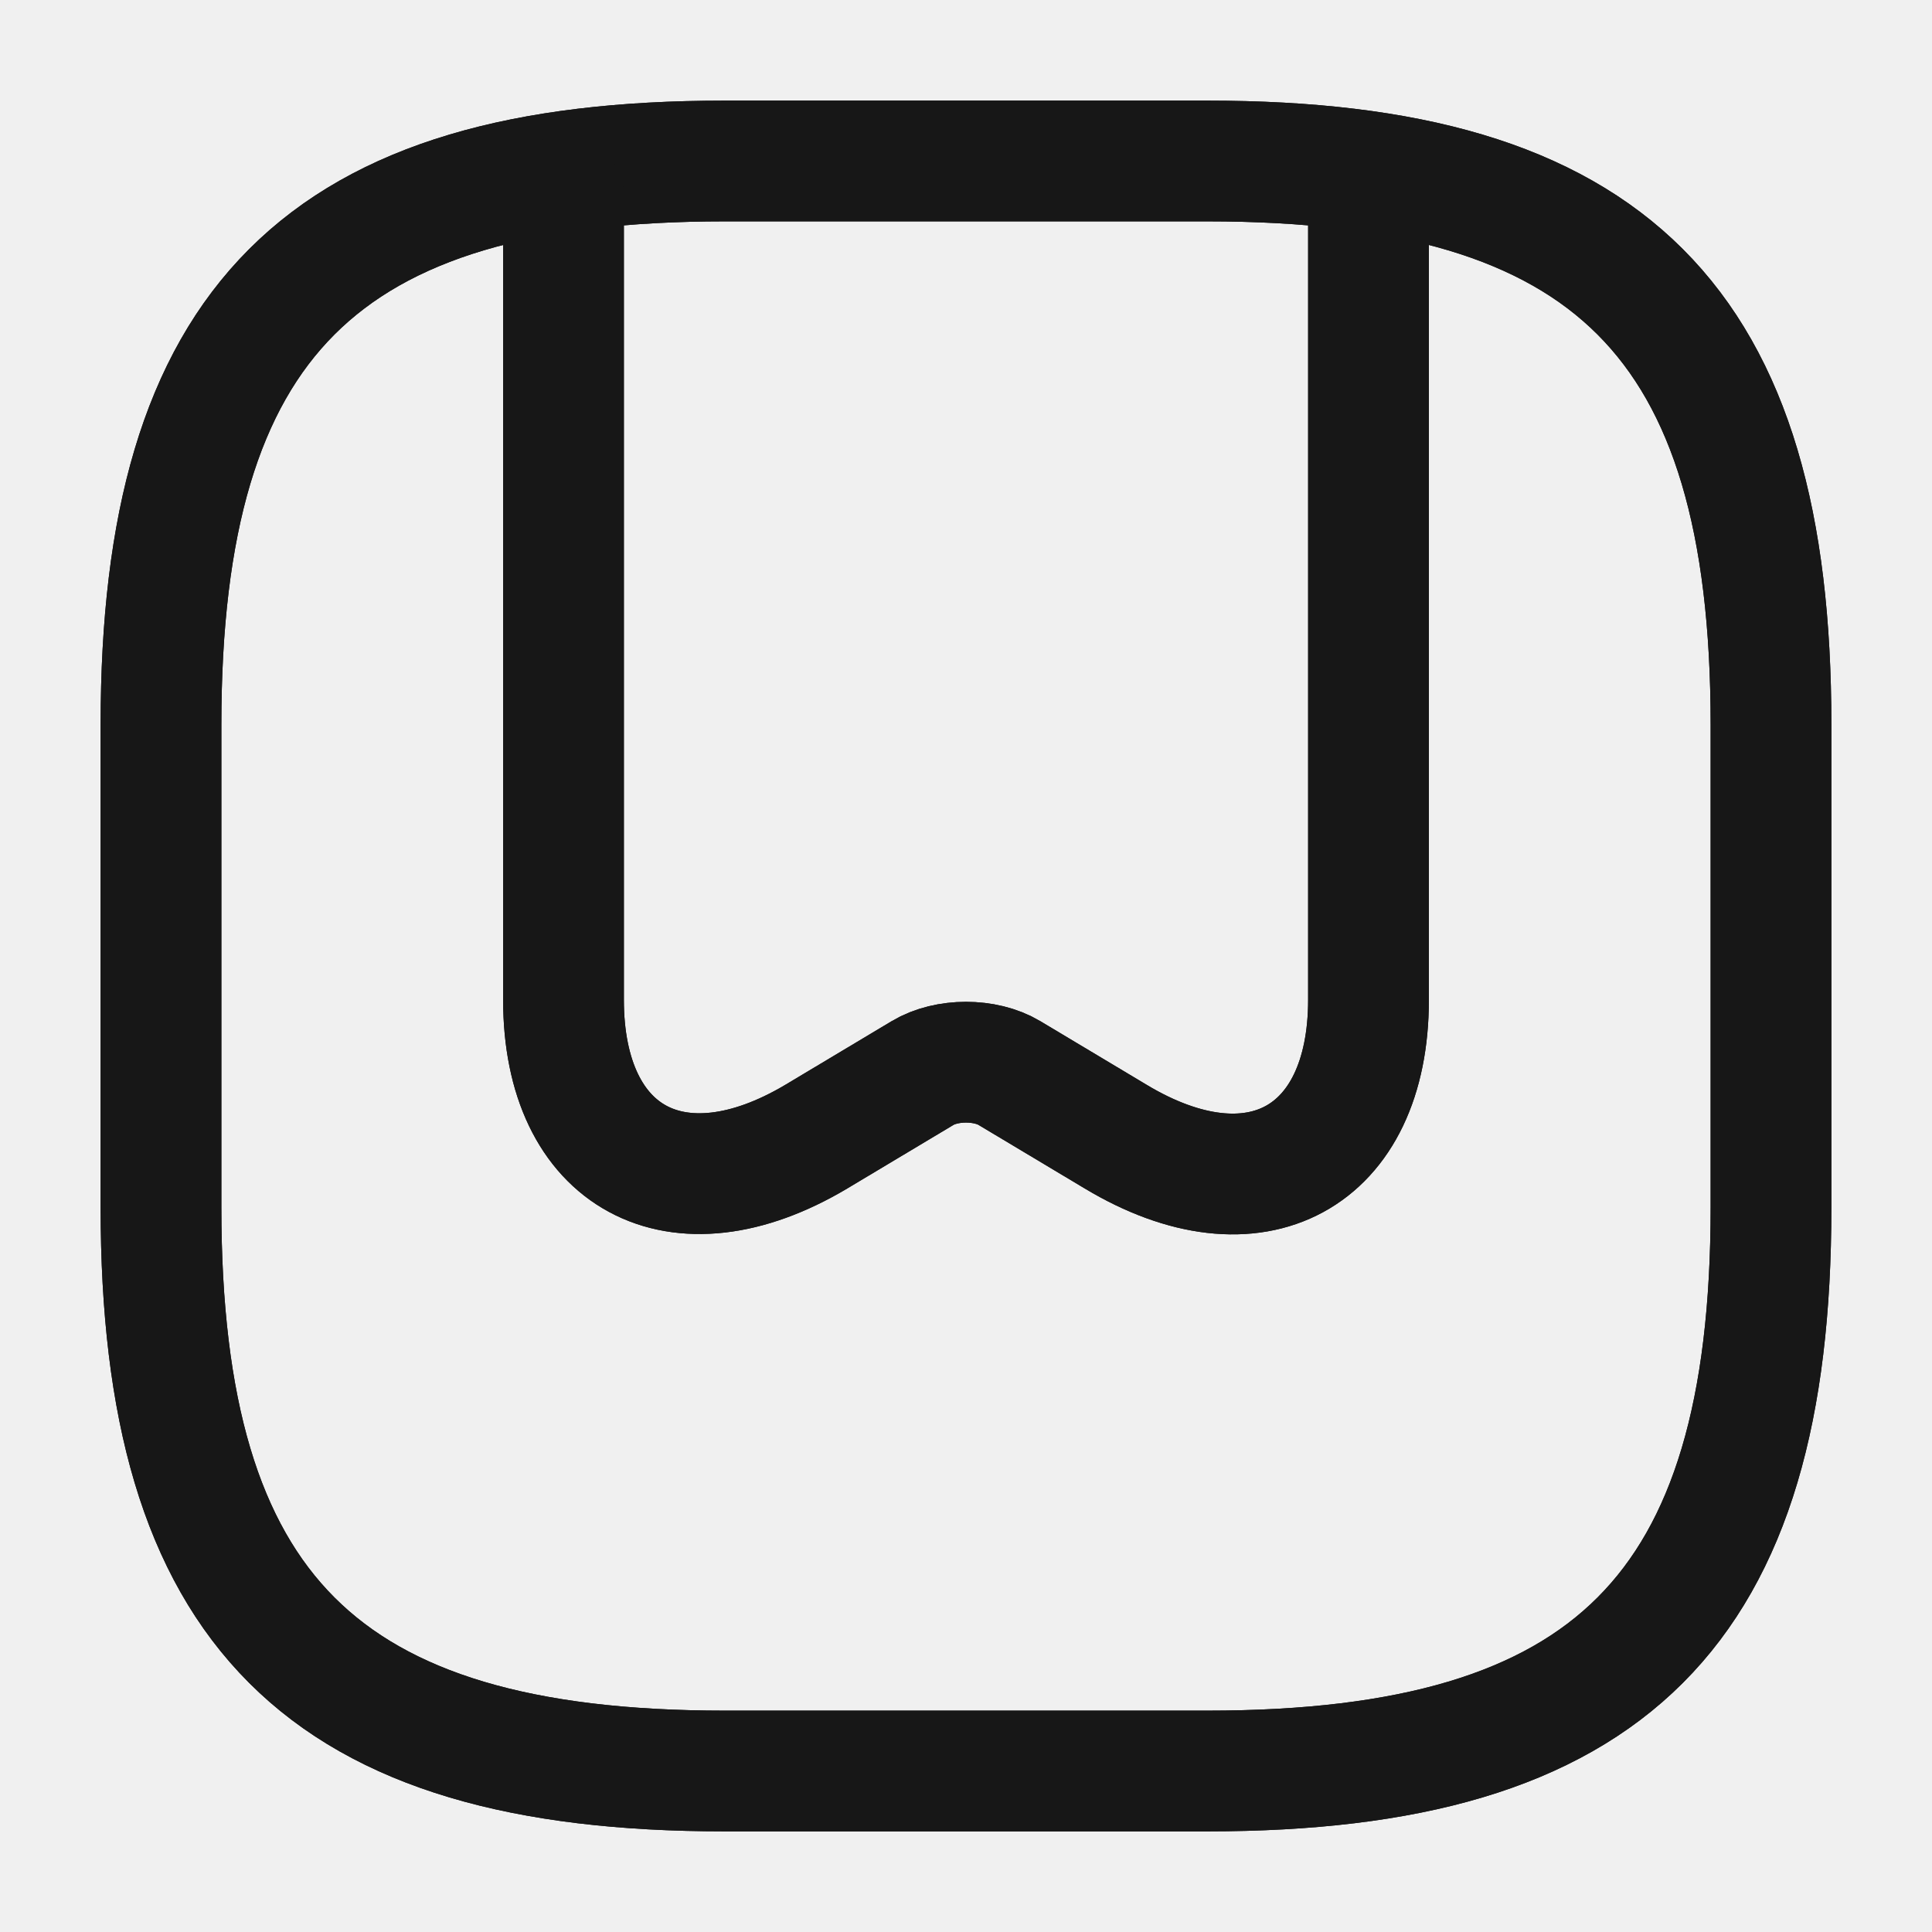
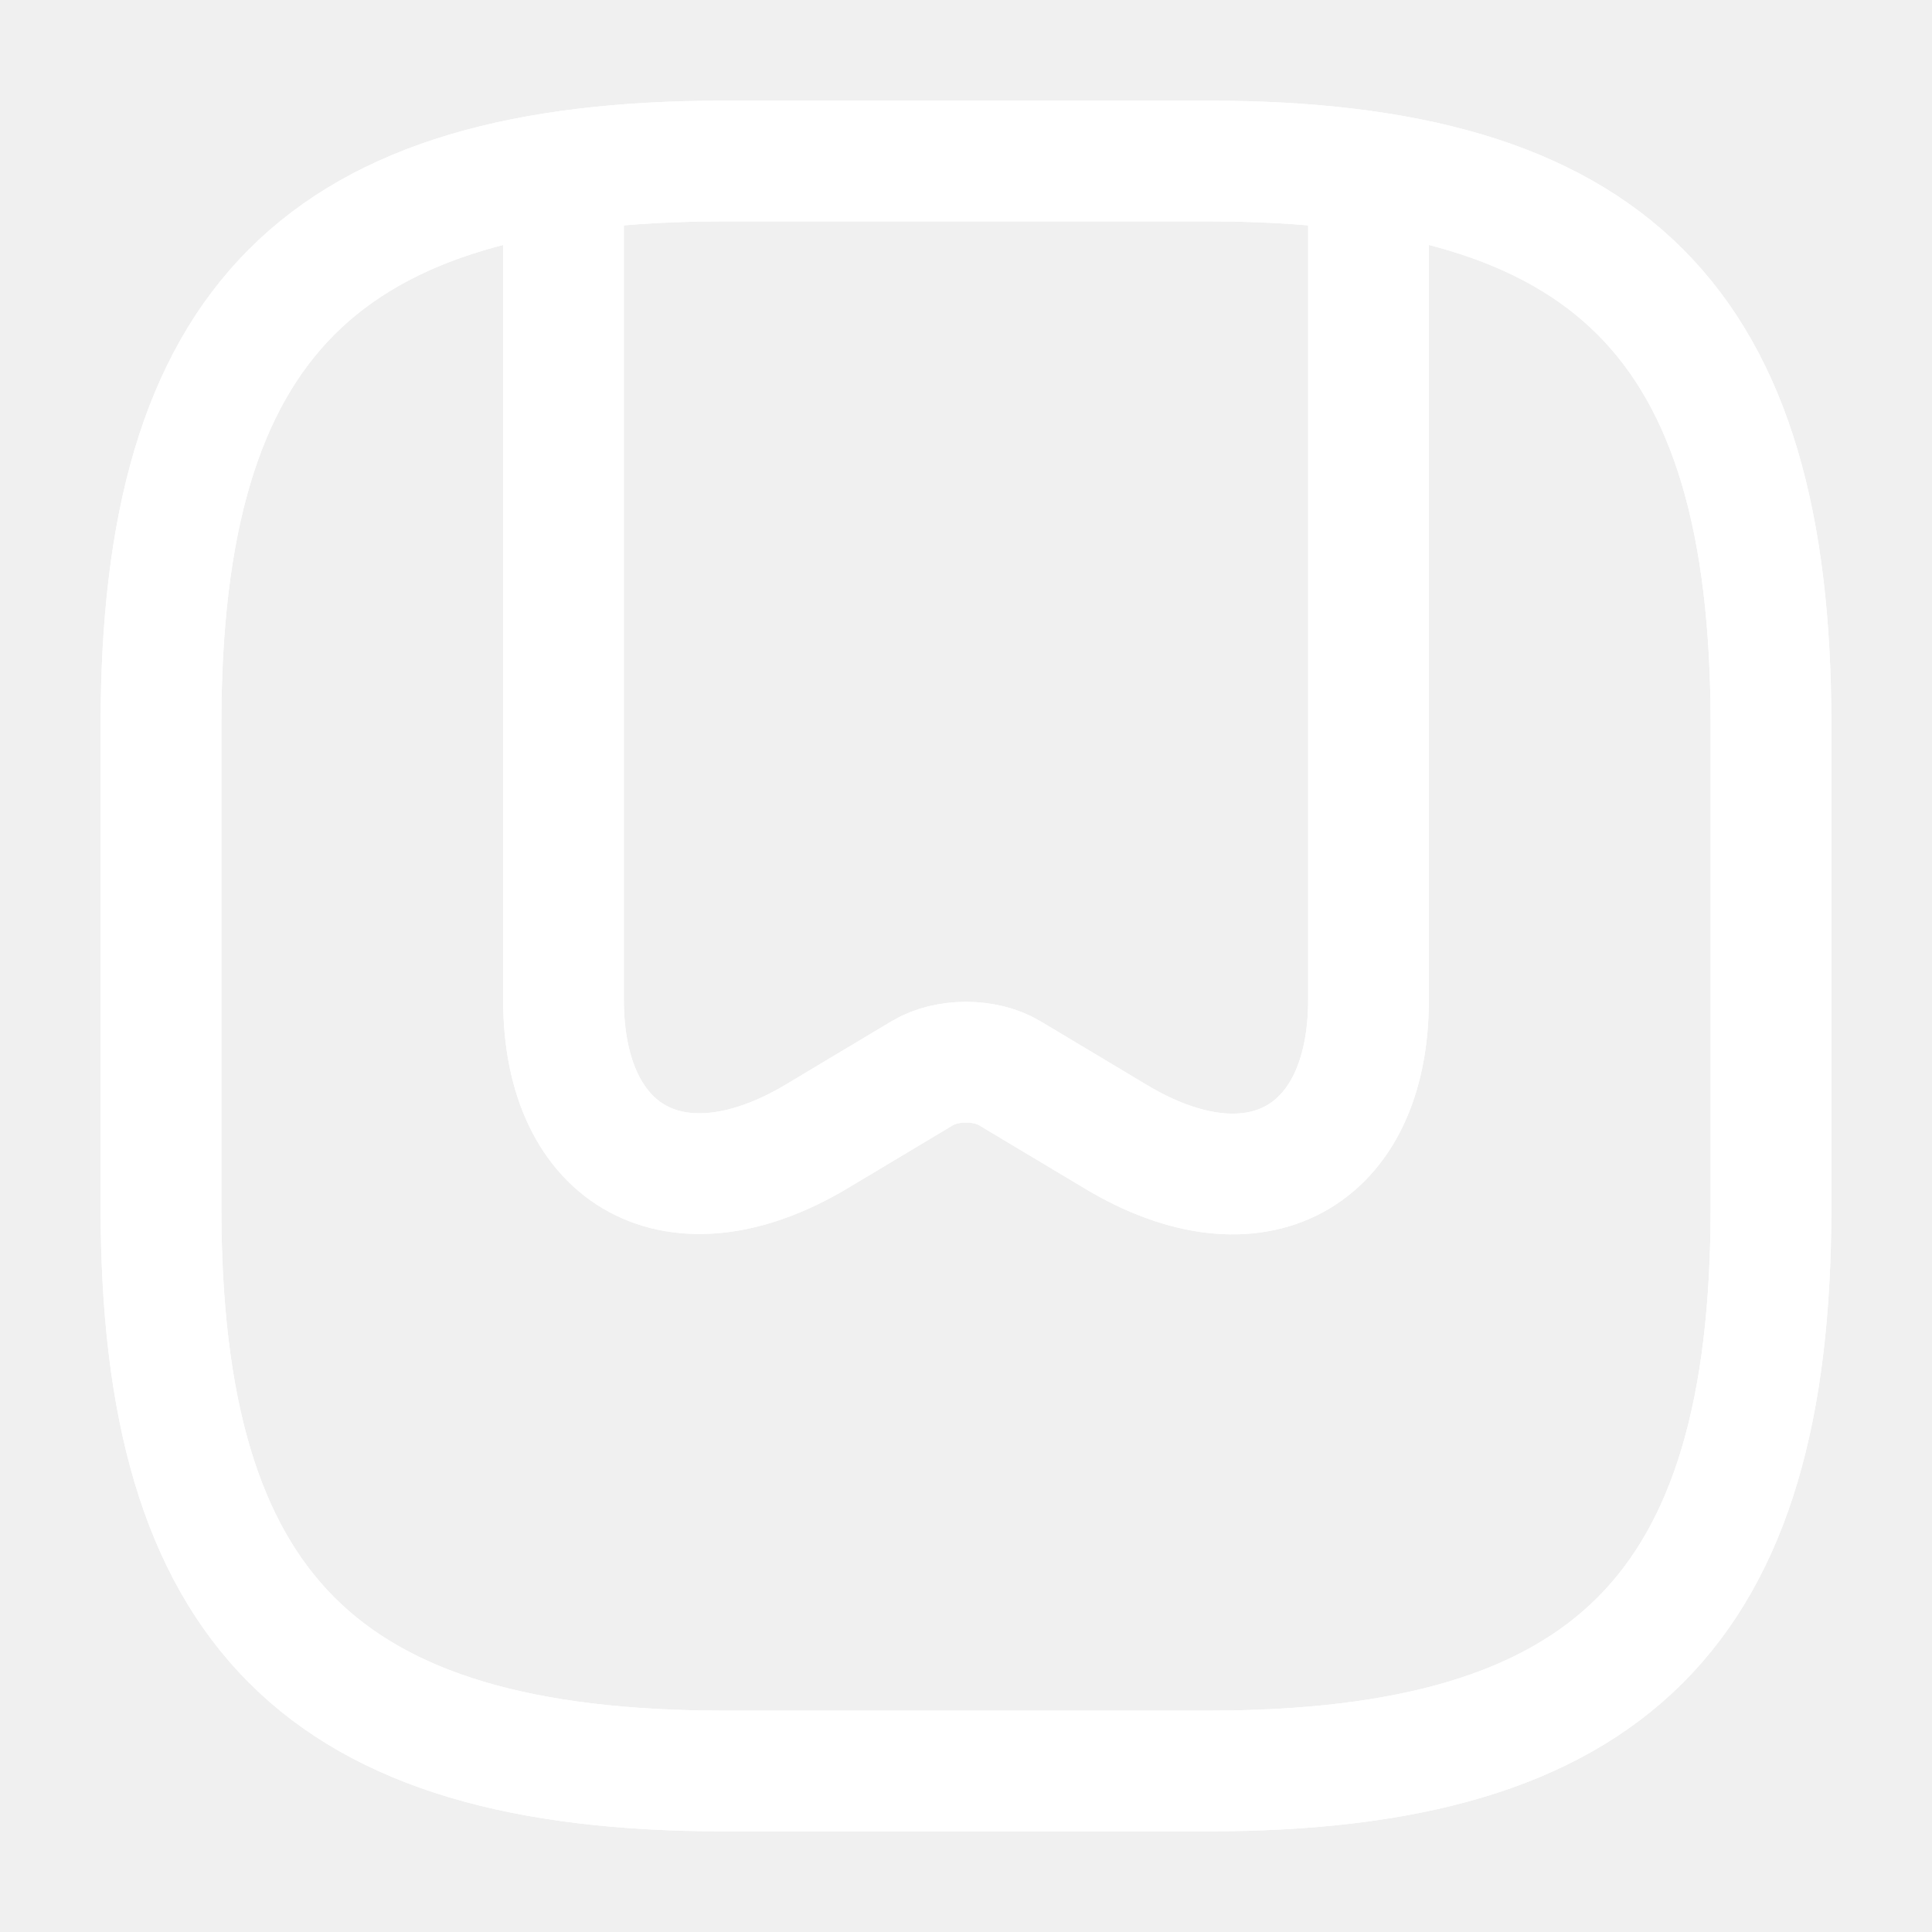
<svg xmlns="http://www.w3.org/2000/svg" width="24" height="24" viewBox="0 0 24 24" fill="none">
-   <path d="M9 22H15C20 22 22 20 22 15V9C22 4 20 2 15 2H9C4 2 2 4 2 9V15C2 20 4 22 9 22Z" stroke="#171717" stroke-width="1.5" stroke-linecap="round" stroke-linejoin="round" />
-   <path d="M17 2.44V12.42C17 14.39 15.59 15.16 13.86 14.12L12.54 13.33C12.24 13.15 11.76 13.15 11.46 13.33L10.14 14.12C8.41 15.15 7 14.39 7 12.42V2.44" stroke="#171717" stroke-width="1.5" stroke-linecap="round" stroke-linejoin="round" />
-   <path d="M9 22H15C20 22 22 20 22 15V9C22 4 20 2 15 2H9C4 2 2 4 2 9V15C2 20 4 22 9 22Z" stroke="#171717" stroke-width="1.5" stroke-linecap="round" stroke-linejoin="round" />
-   <path d="M17 2.44V12.42C17 14.39 15.59 15.16 13.86 14.12L12.54 13.33C12.24 13.15 11.76 13.15 11.46 13.33L10.14 14.12C8.41 15.15 7 14.39 7 12.42V2.44" stroke="#171717" stroke-width="1.5" stroke-linecap="round" stroke-linejoin="round" />
+   <path d="M9 22H15C20 22 22 20 22 15V9C22 4 20 2 15 2H9C4 2 2 4 2 9V15C2 20 4 22 9 22Z" stroke="#ffffff" stroke-width="1.5" stroke-linecap="round" stroke-linejoin="round" />
+   <path d="M17 2.44V12.42C17 14.39 15.59 15.16 13.86 14.12L12.54 13.33C12.24 13.15 11.76 13.15 11.46 13.33L10.14 14.12C8.41 15.15 7 14.39 7 12.42V2.44" stroke="#ffffff" stroke-width="1.5" stroke-linecap="round" stroke-linejoin="round" />
+   <path d="M9 22H15C20 22 22 20 22 15V9C22 4 20 2 15 2H9C4 2 2 4 2 9V15C2 20 4 22 9 22Z" stroke="#ffffff" stroke-width="1.5" stroke-linecap="round" stroke-linejoin="round" />
+   <path d="M17 2.44V12.42C17 14.39 15.59 15.16 13.86 14.12L12.54 13.33C12.24 13.15 11.76 13.15 11.46 13.33L10.14 14.12C8.41 15.15 7 14.39 7 12.42V2.44" stroke="#ffffff" stroke-width="1.5" stroke-linecap="round" stroke-linejoin="round" />
</svg>
